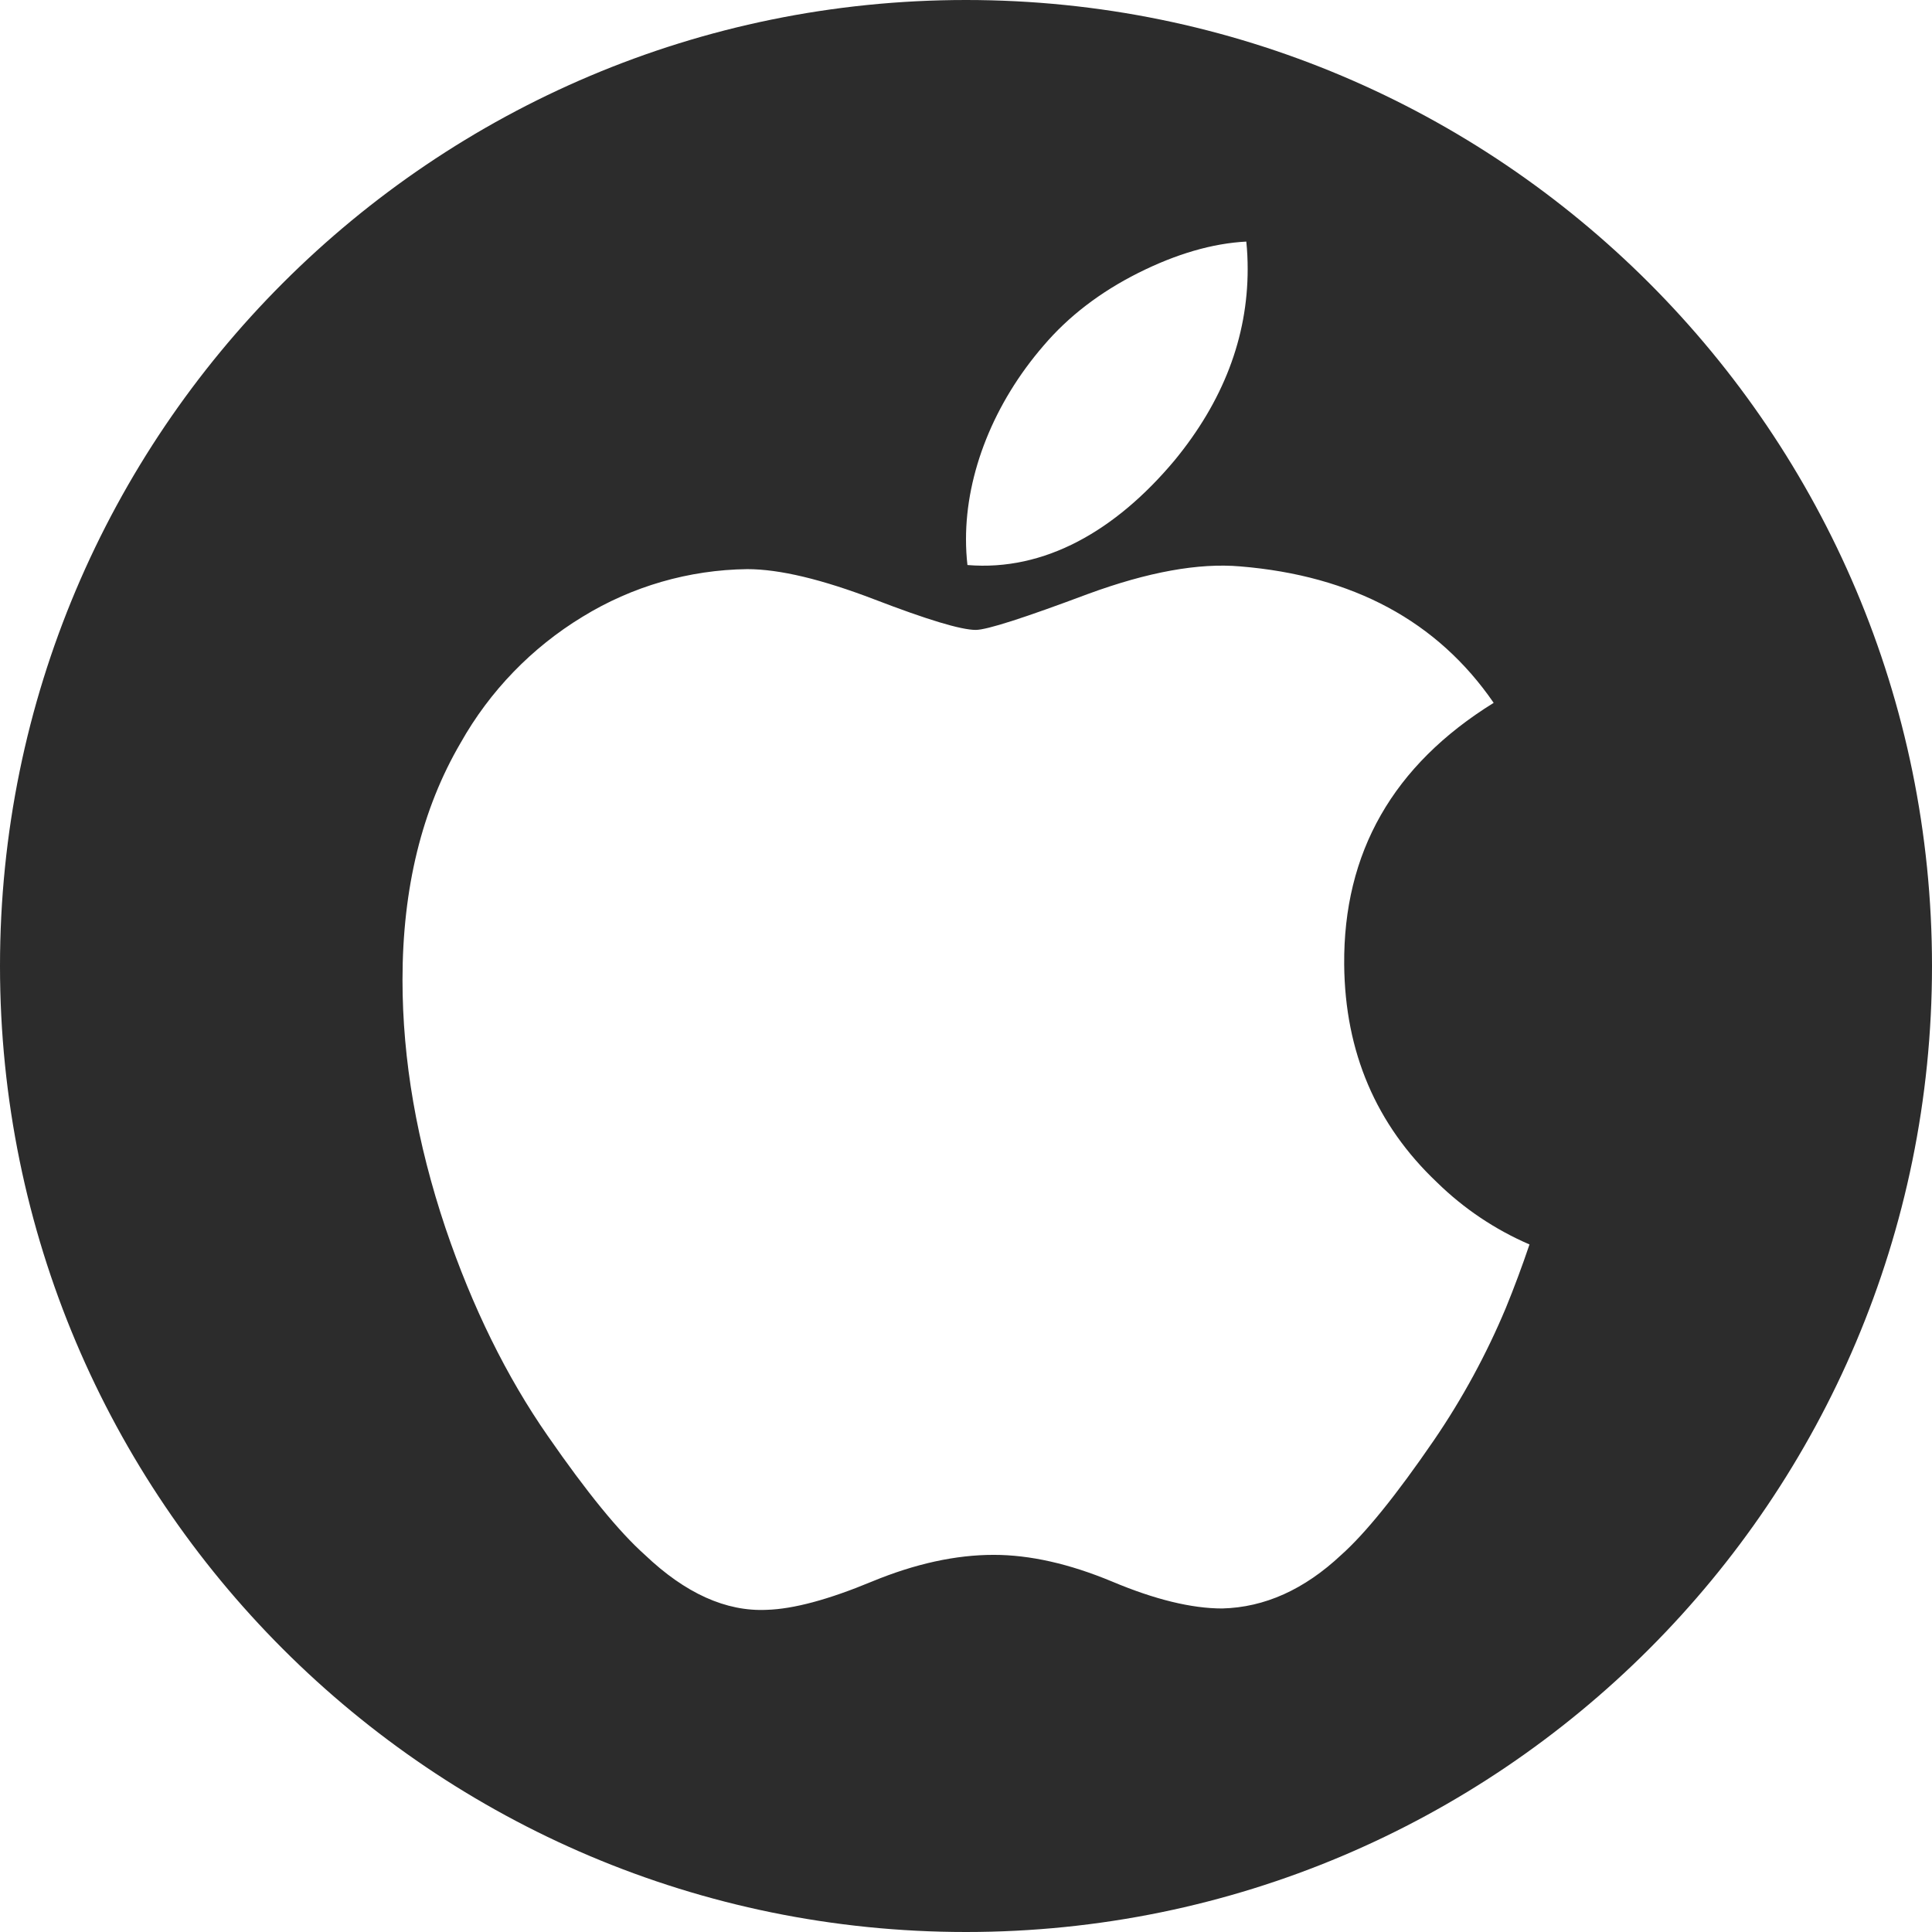
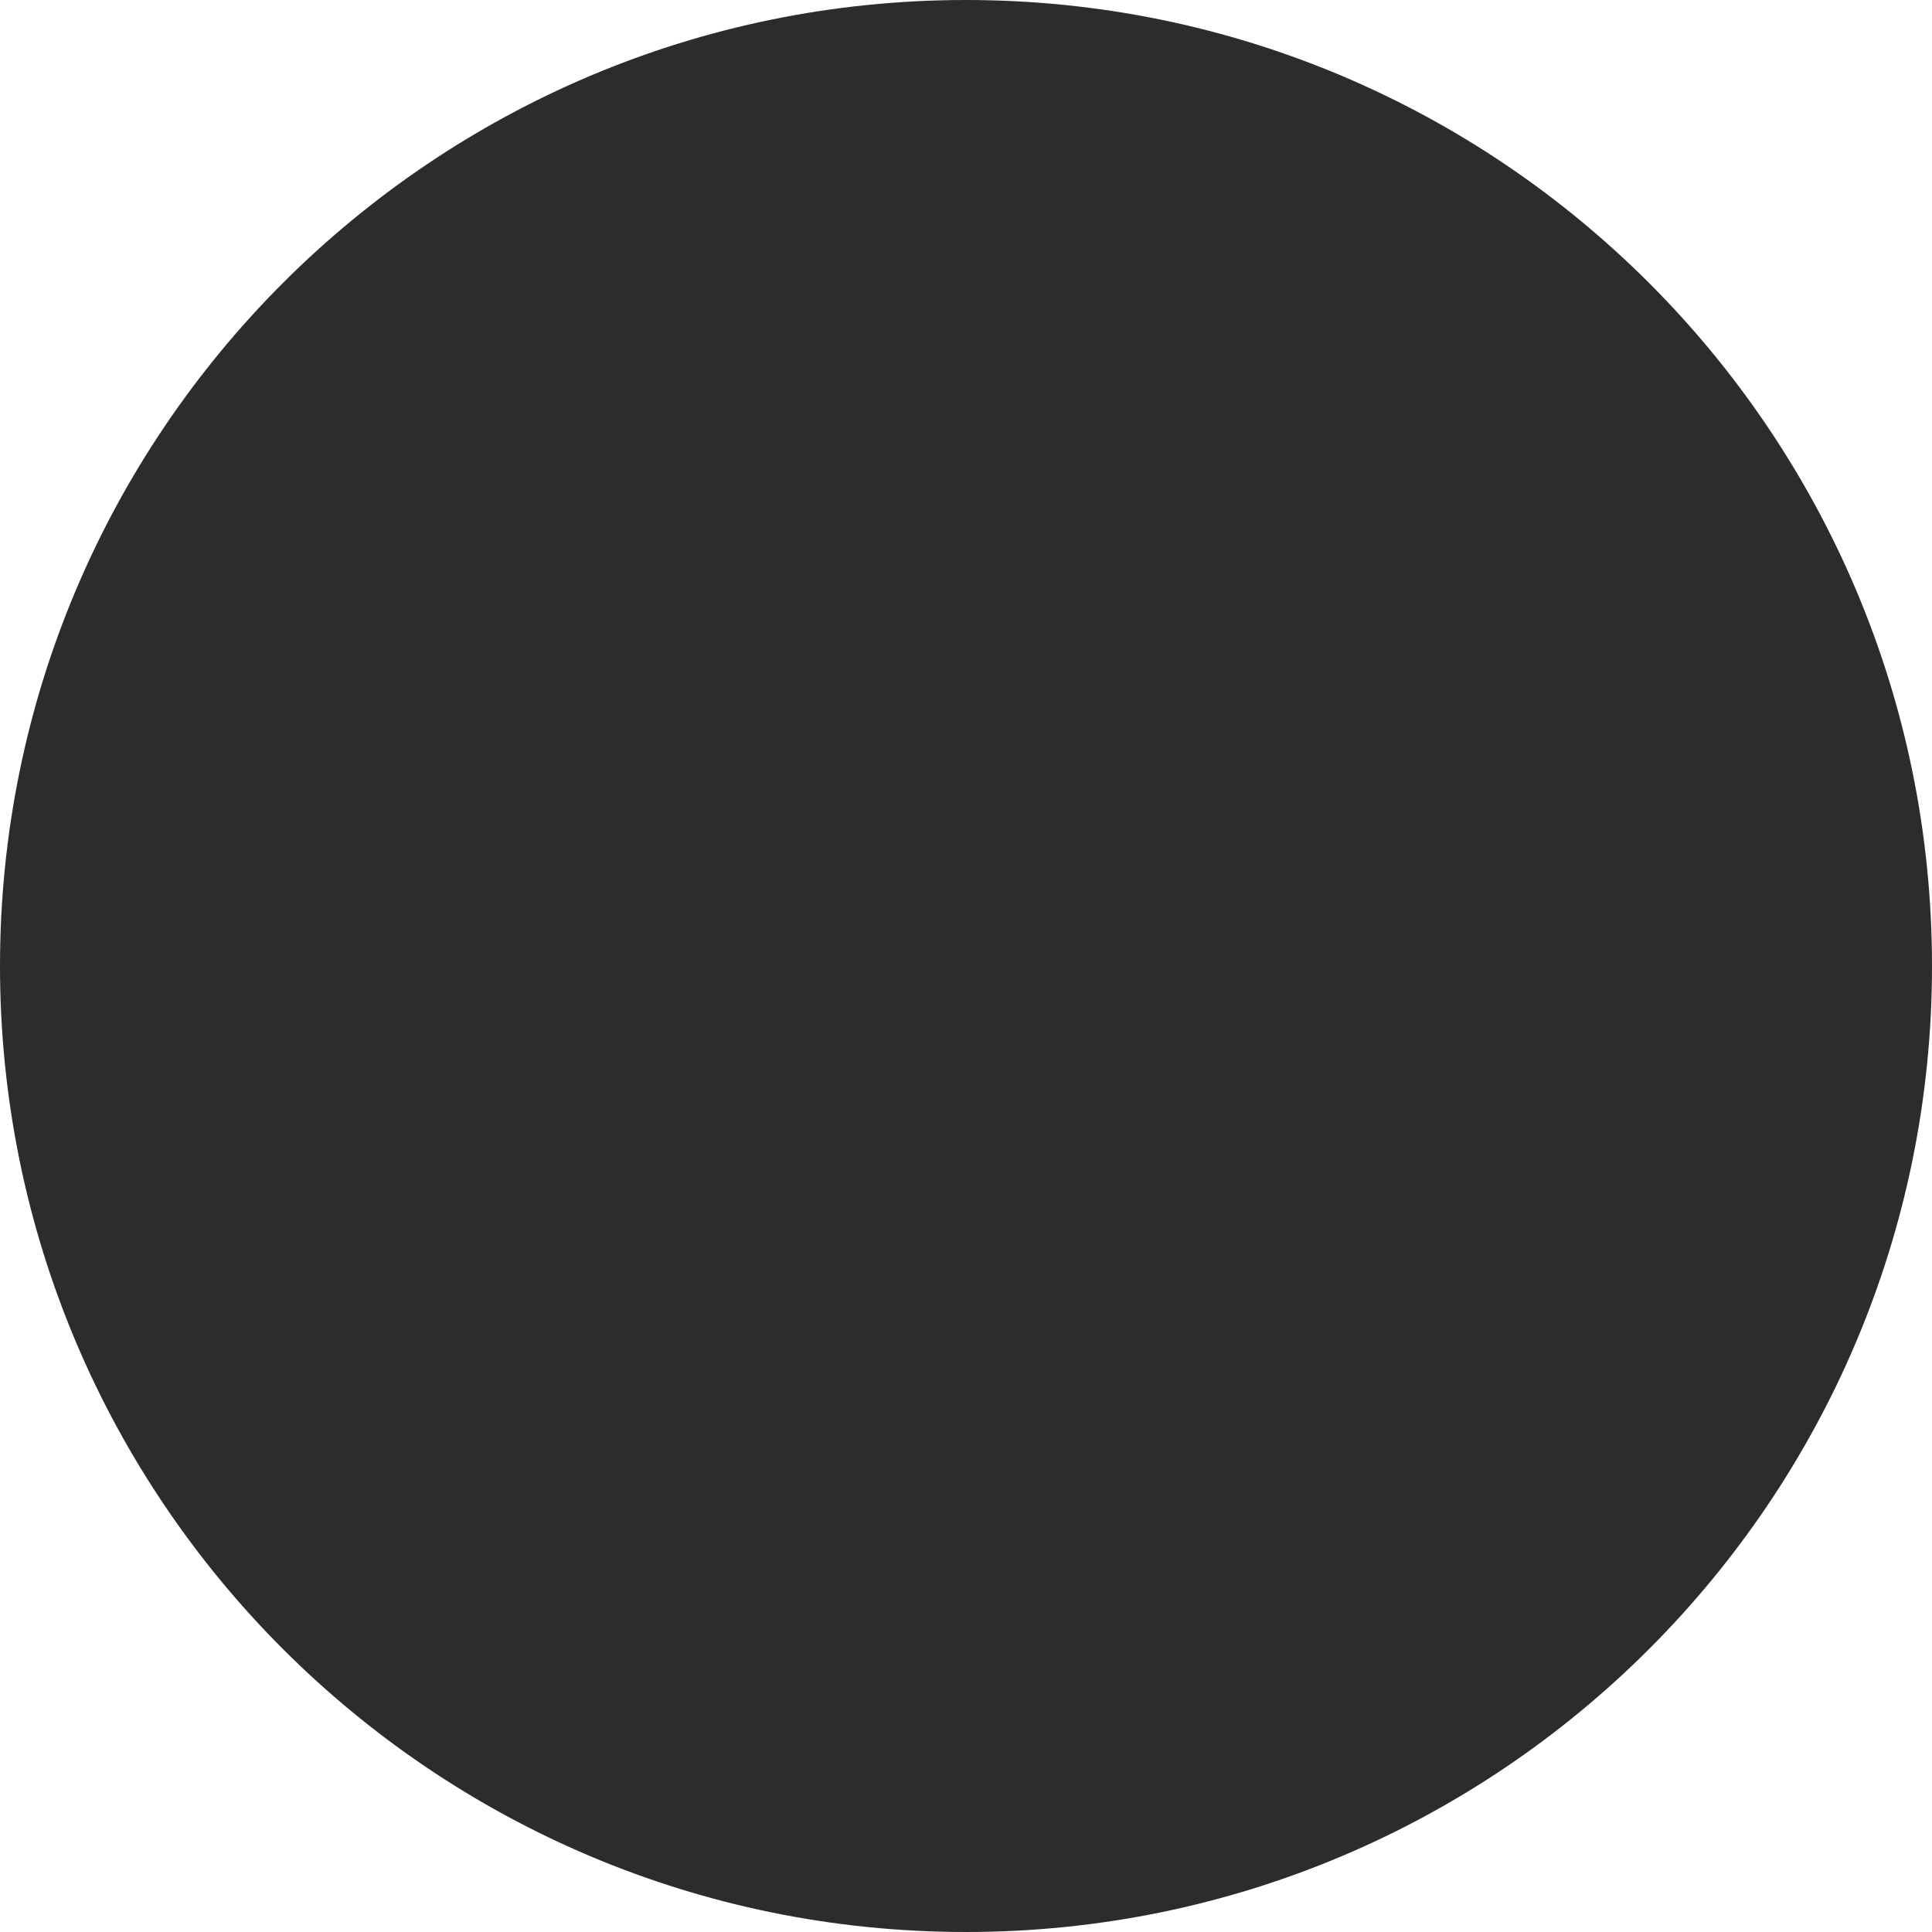
<svg xmlns="http://www.w3.org/2000/svg" width="24" height="24" fill="none">
-   <path fill-rule="evenodd" clip-rule="evenodd" d="M12 24c6.627 0 12-5.373 12-12S18.627 0 12 0 0 5.373 0 12s5.373 12 12 12zm5.813-6.109a9.235 9.235 0 00.893-1.643c.103-.252.201-.514.294-.789a3.78 3.78 0 01-1.15-.772c-.756-.716-1.142-1.618-1.152-2.703-.012-1.393.606-2.478 1.857-3.253-.699-1.016-1.75-1.58-3.149-1.695-.516-.045-1.146.069-1.892.343-.79.296-1.255.446-1.393.446-.183 0-.603-.127-1.256-.378-.653-.25-1.18-.377-1.583-.377a4 4 0 00-2.046.592 4.299 4.299 0 00-1.514 1.566C5.241 10.05 5 11.034 5 12.172c0 .995.178 2.022.534 3.083.333.982.757 1.845 1.273 2.586.482.696.883 1.188 1.204 1.474.503.479 1.008.706 1.513.683.333-.01.768-.127 1.307-.351.54-.223 1.043-.332 1.513-.332.449 0 .939.11 1.472.332.532.224.989.334 1.366.334.528-.013 1.021-.235 1.48-.666.296-.264.681-.738 1.151-1.424zM14.59 5.72c.604-.734.909-1.529.909-2.378 0-.113-.005-.227-.017-.341-.421.022-.87.153-1.343.39-.475.239-.867.54-1.175.902C12.346 5.007 12 5.88 12 6.697c0 .112.006.22.018.322.958.08 1.841-.426 2.572-1.299z" fill="#2C2C2C" />
+   <path fillRule="evenodd" clipRule="evenodd" d="M12 24c6.627 0 12-5.373 12-12S18.627 0 12 0 0 5.373 0 12s5.373 12 12 12zm5.813-6.109a9.235 9.235 0 00.893-1.643c.103-.252.201-.514.294-.789a3.78 3.78 0 01-1.15-.772c-.756-.716-1.142-1.618-1.152-2.703-.012-1.393.606-2.478 1.857-3.253-.699-1.016-1.75-1.58-3.149-1.695-.516-.045-1.146.069-1.892.343-.79.296-1.255.446-1.393.446-.183 0-.603-.127-1.256-.378-.653-.25-1.18-.377-1.583-.377a4 4 0 00-2.046.592 4.299 4.299 0 00-1.514 1.566C5.241 10.05 5 11.034 5 12.172c0 .995.178 2.022.534 3.083.333.982.757 1.845 1.273 2.586.482.696.883 1.188 1.204 1.474.503.479 1.008.706 1.513.683.333-.01.768-.127 1.307-.351.54-.223 1.043-.332 1.513-.332.449 0 .939.11 1.472.332.532.224.989.334 1.366.334.528-.013 1.021-.235 1.48-.666.296-.264.681-.738 1.151-1.424zM14.59 5.72c.604-.734.909-1.529.909-2.378 0-.113-.005-.227-.017-.341-.421.022-.87.153-1.343.39-.475.239-.867.54-1.175.902C12.346 5.007 12 5.88 12 6.697c0 .112.006.22.018.322.958.08 1.841-.426 2.572-1.299z" fill="#2C2C2C" />
</svg>
